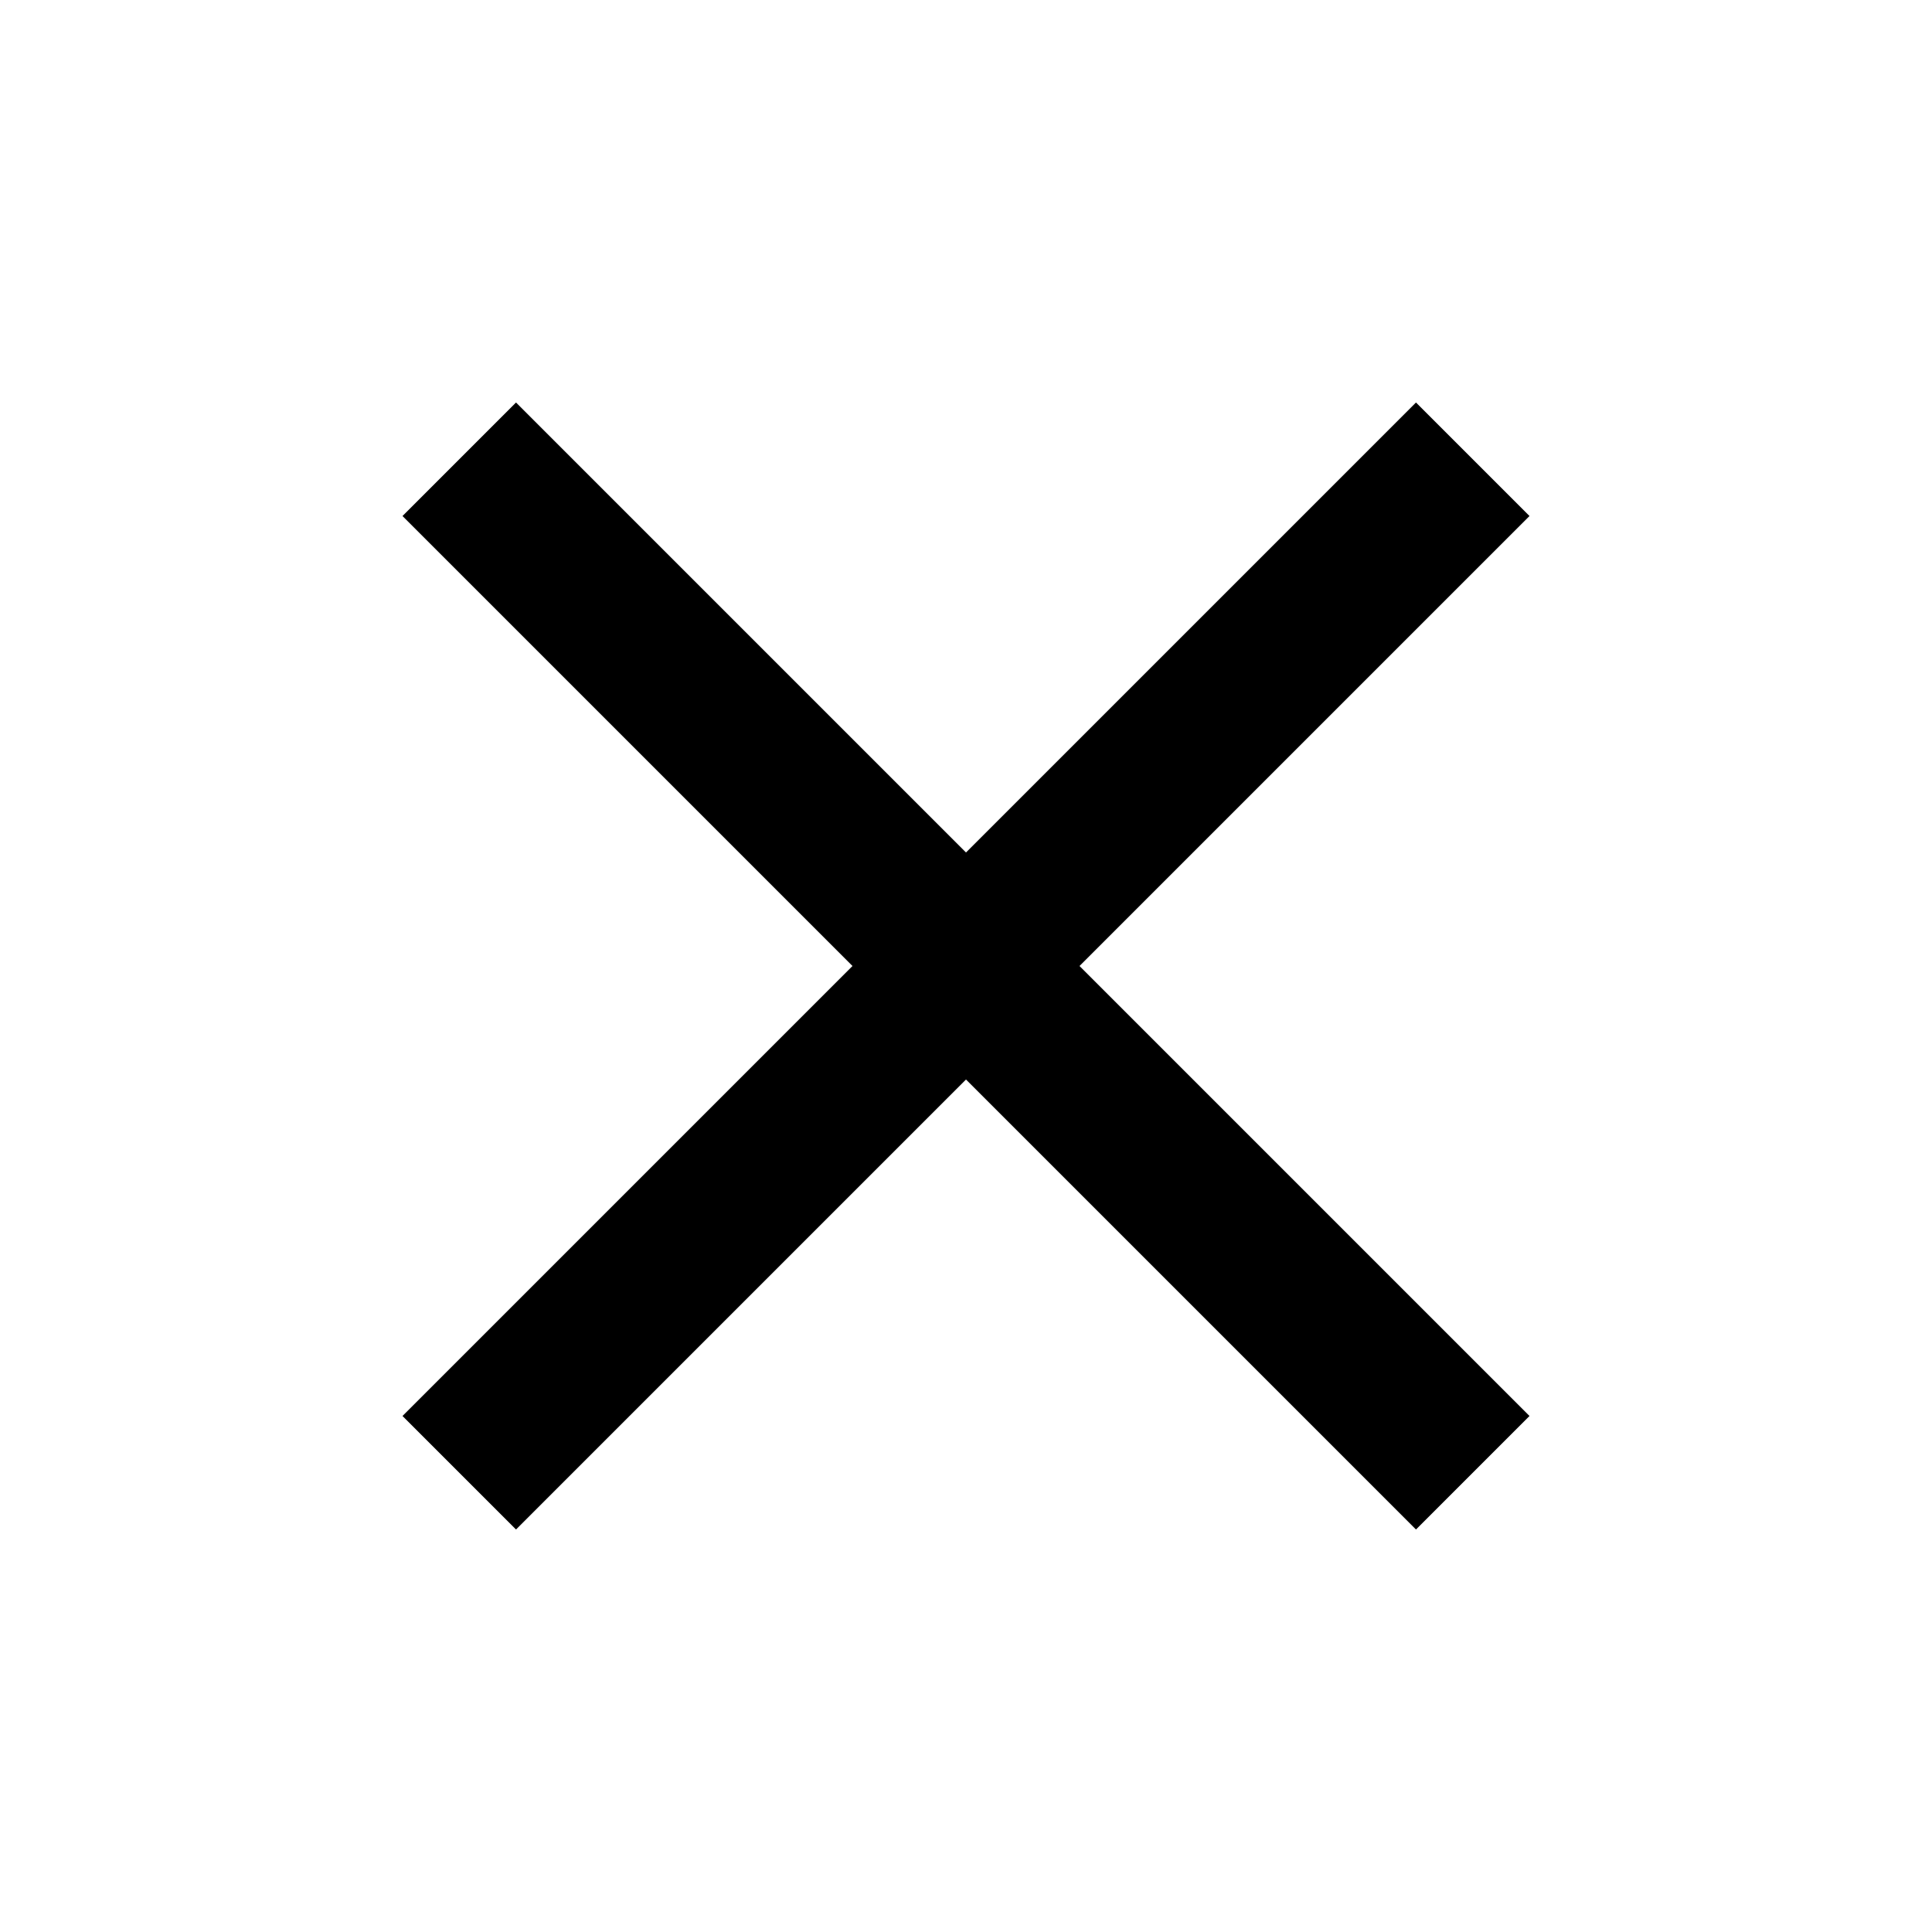
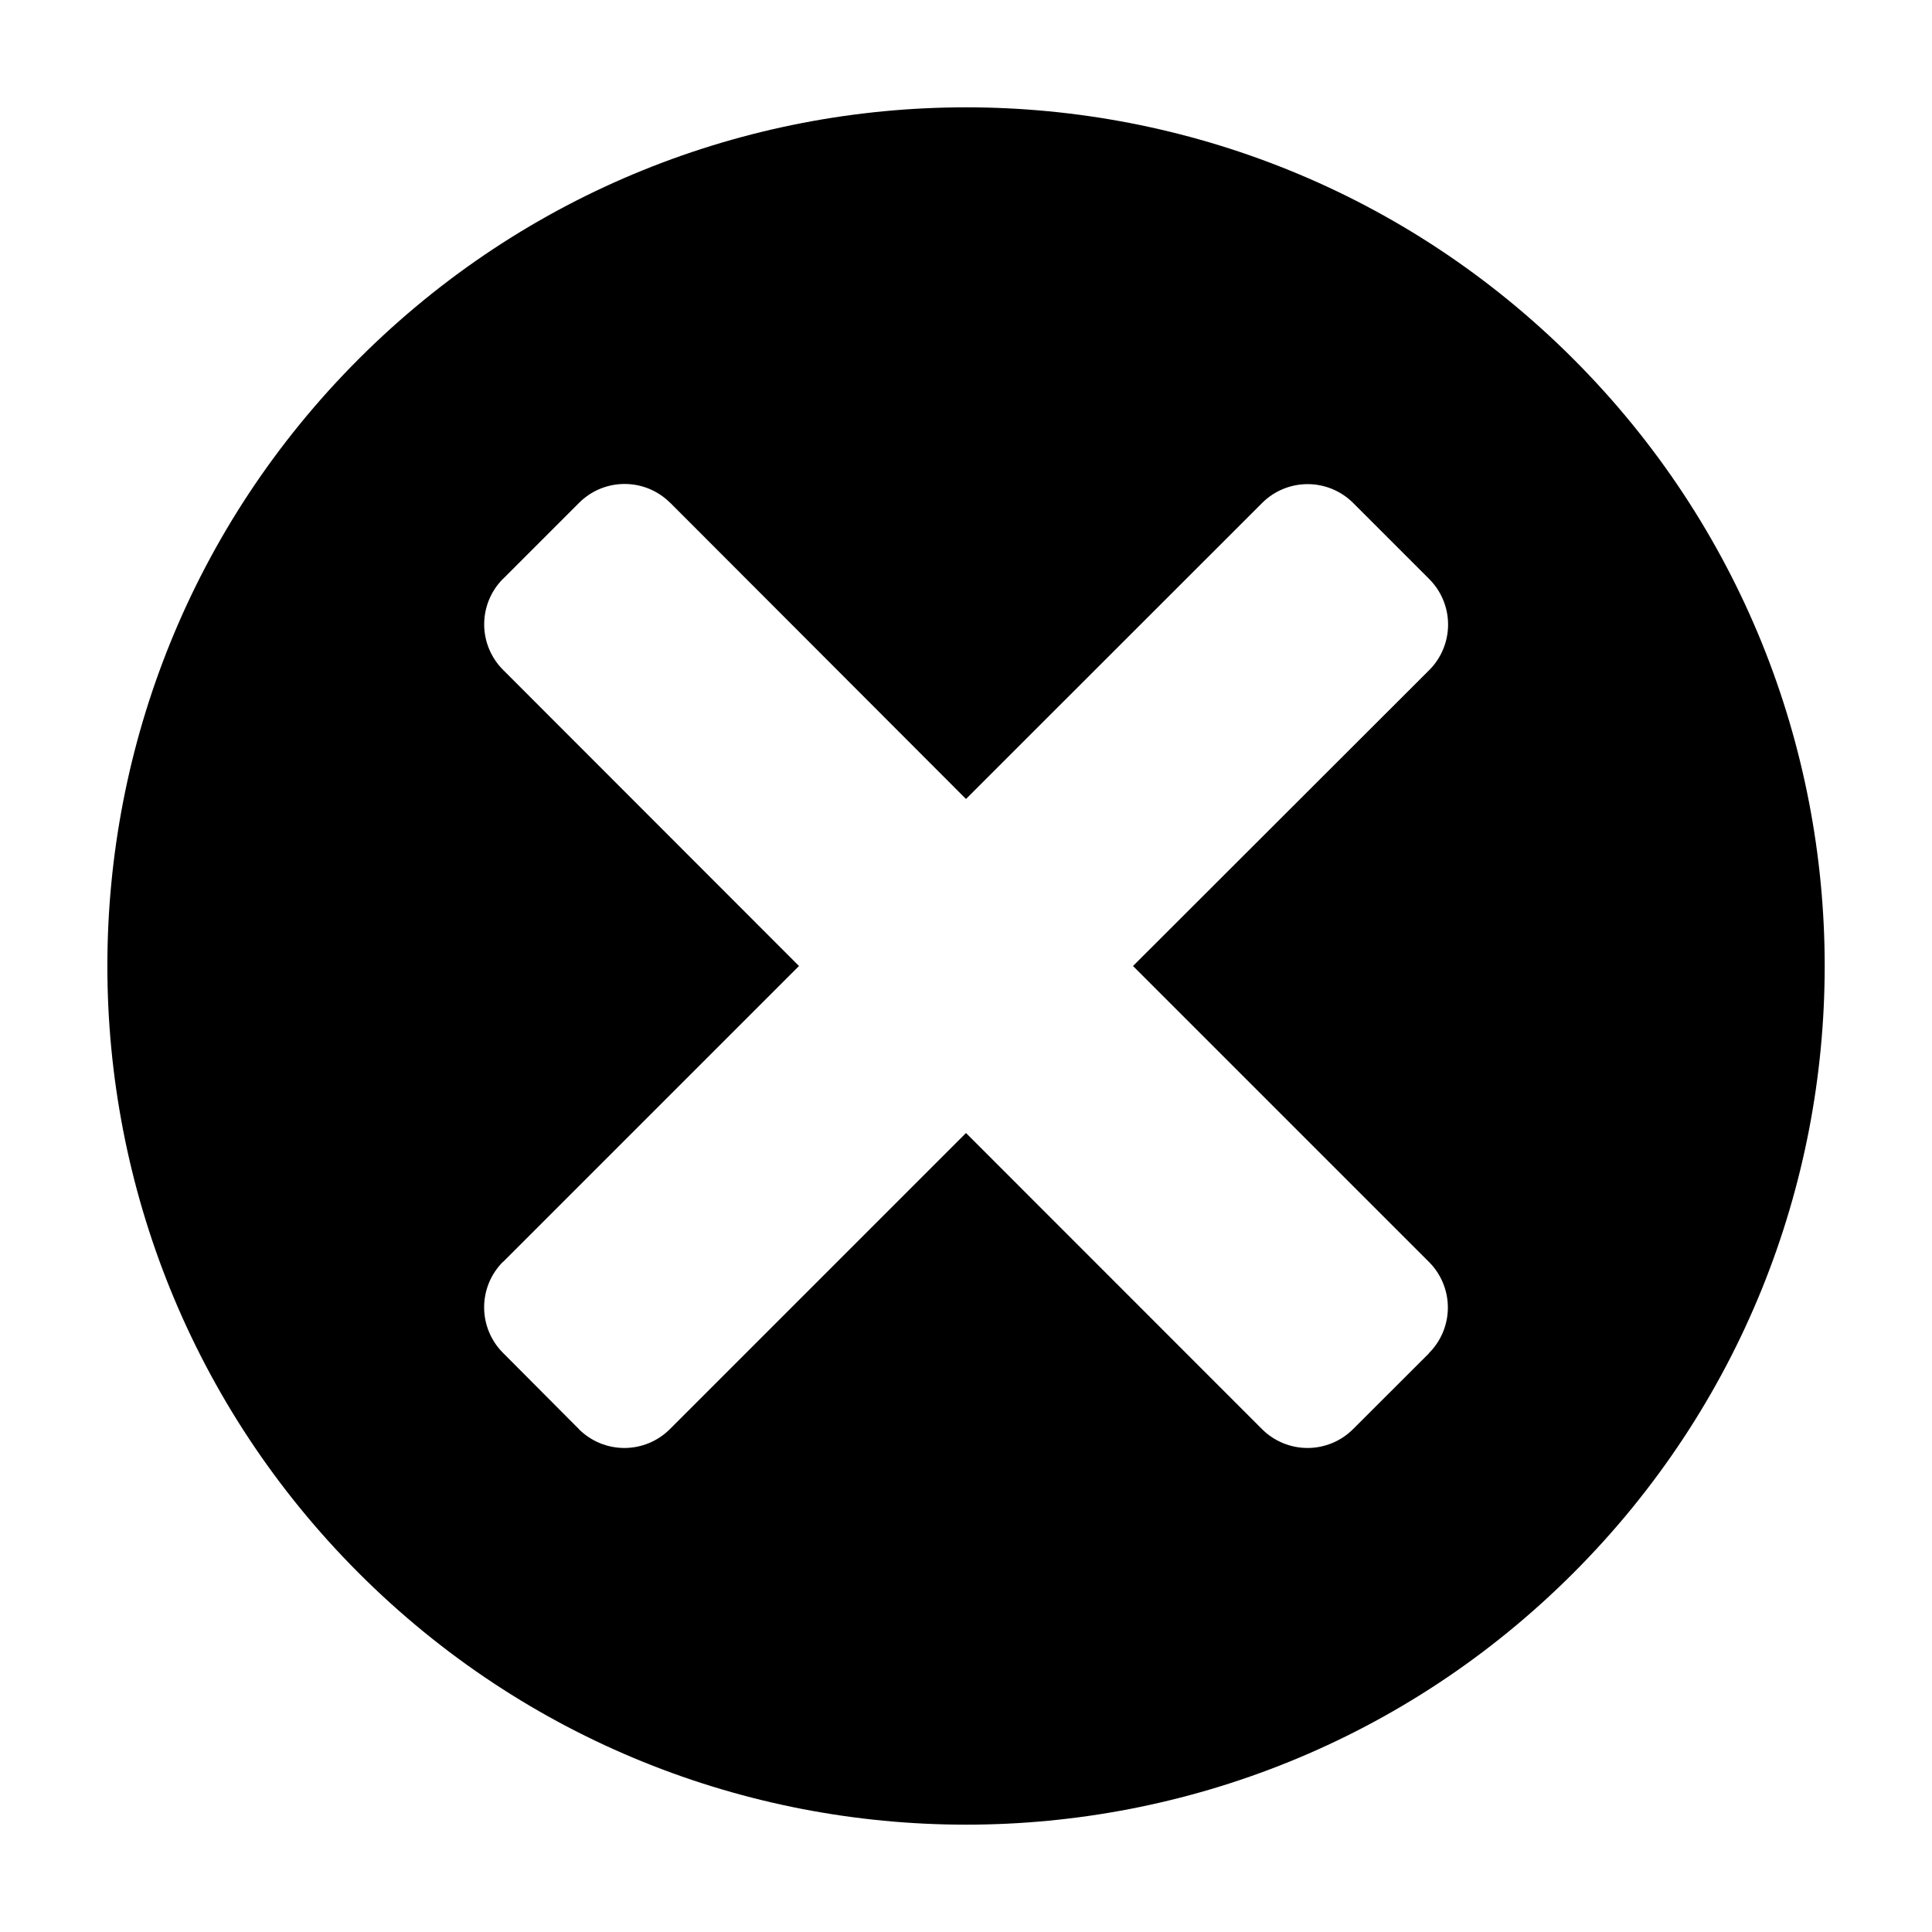
- <svg xmlns="http://www.w3.org/2000/svg" viewBox="0 0 24 24" fill="currentColor">
-   <path d="M19 6.41L17.59 5 12 10.59 6.41 5 5 6.41 10.59 12 5 17.59 6.41 19 12 13.41 17.59 19 19 17.59 13.41 12z" />
+ <svg xmlns="http://www.w3.org/2000/svg" height="18" viewBox="0 0 18 18" width="18">
+   <path fill="currentColor" d="M14.657,3.343a8,8,0,1,0-0,11.314l0-0A8,8,0,0,0,14.657,3.343Zm-1.343,9.265-.707.706a.6.6,0,0,1-.849.001l-.001-.001L9,10.556l-2.758,2.758a.6.6,0,0,1-.849.001L5.392,13.313l-.705-.708a.6.6,0,0,1-.001-.849L4.688,11.756,7.444,9,4.688,6.242A.6.6,0,0,1,4.686,5.393L4.688,5.392l.707-.707A.6.6,0,0,1,6.243,4.684L6.245,4.685,9,7.444l2.758-2.757a.6.6,0,0,1,.849-.001l.001.001.707.707a.6.6,0,0,1,.001.849L13.315,6.244,10.556,9l2.758,2.758a.6.6,0,0,1-.001.849Z" />
</svg>
